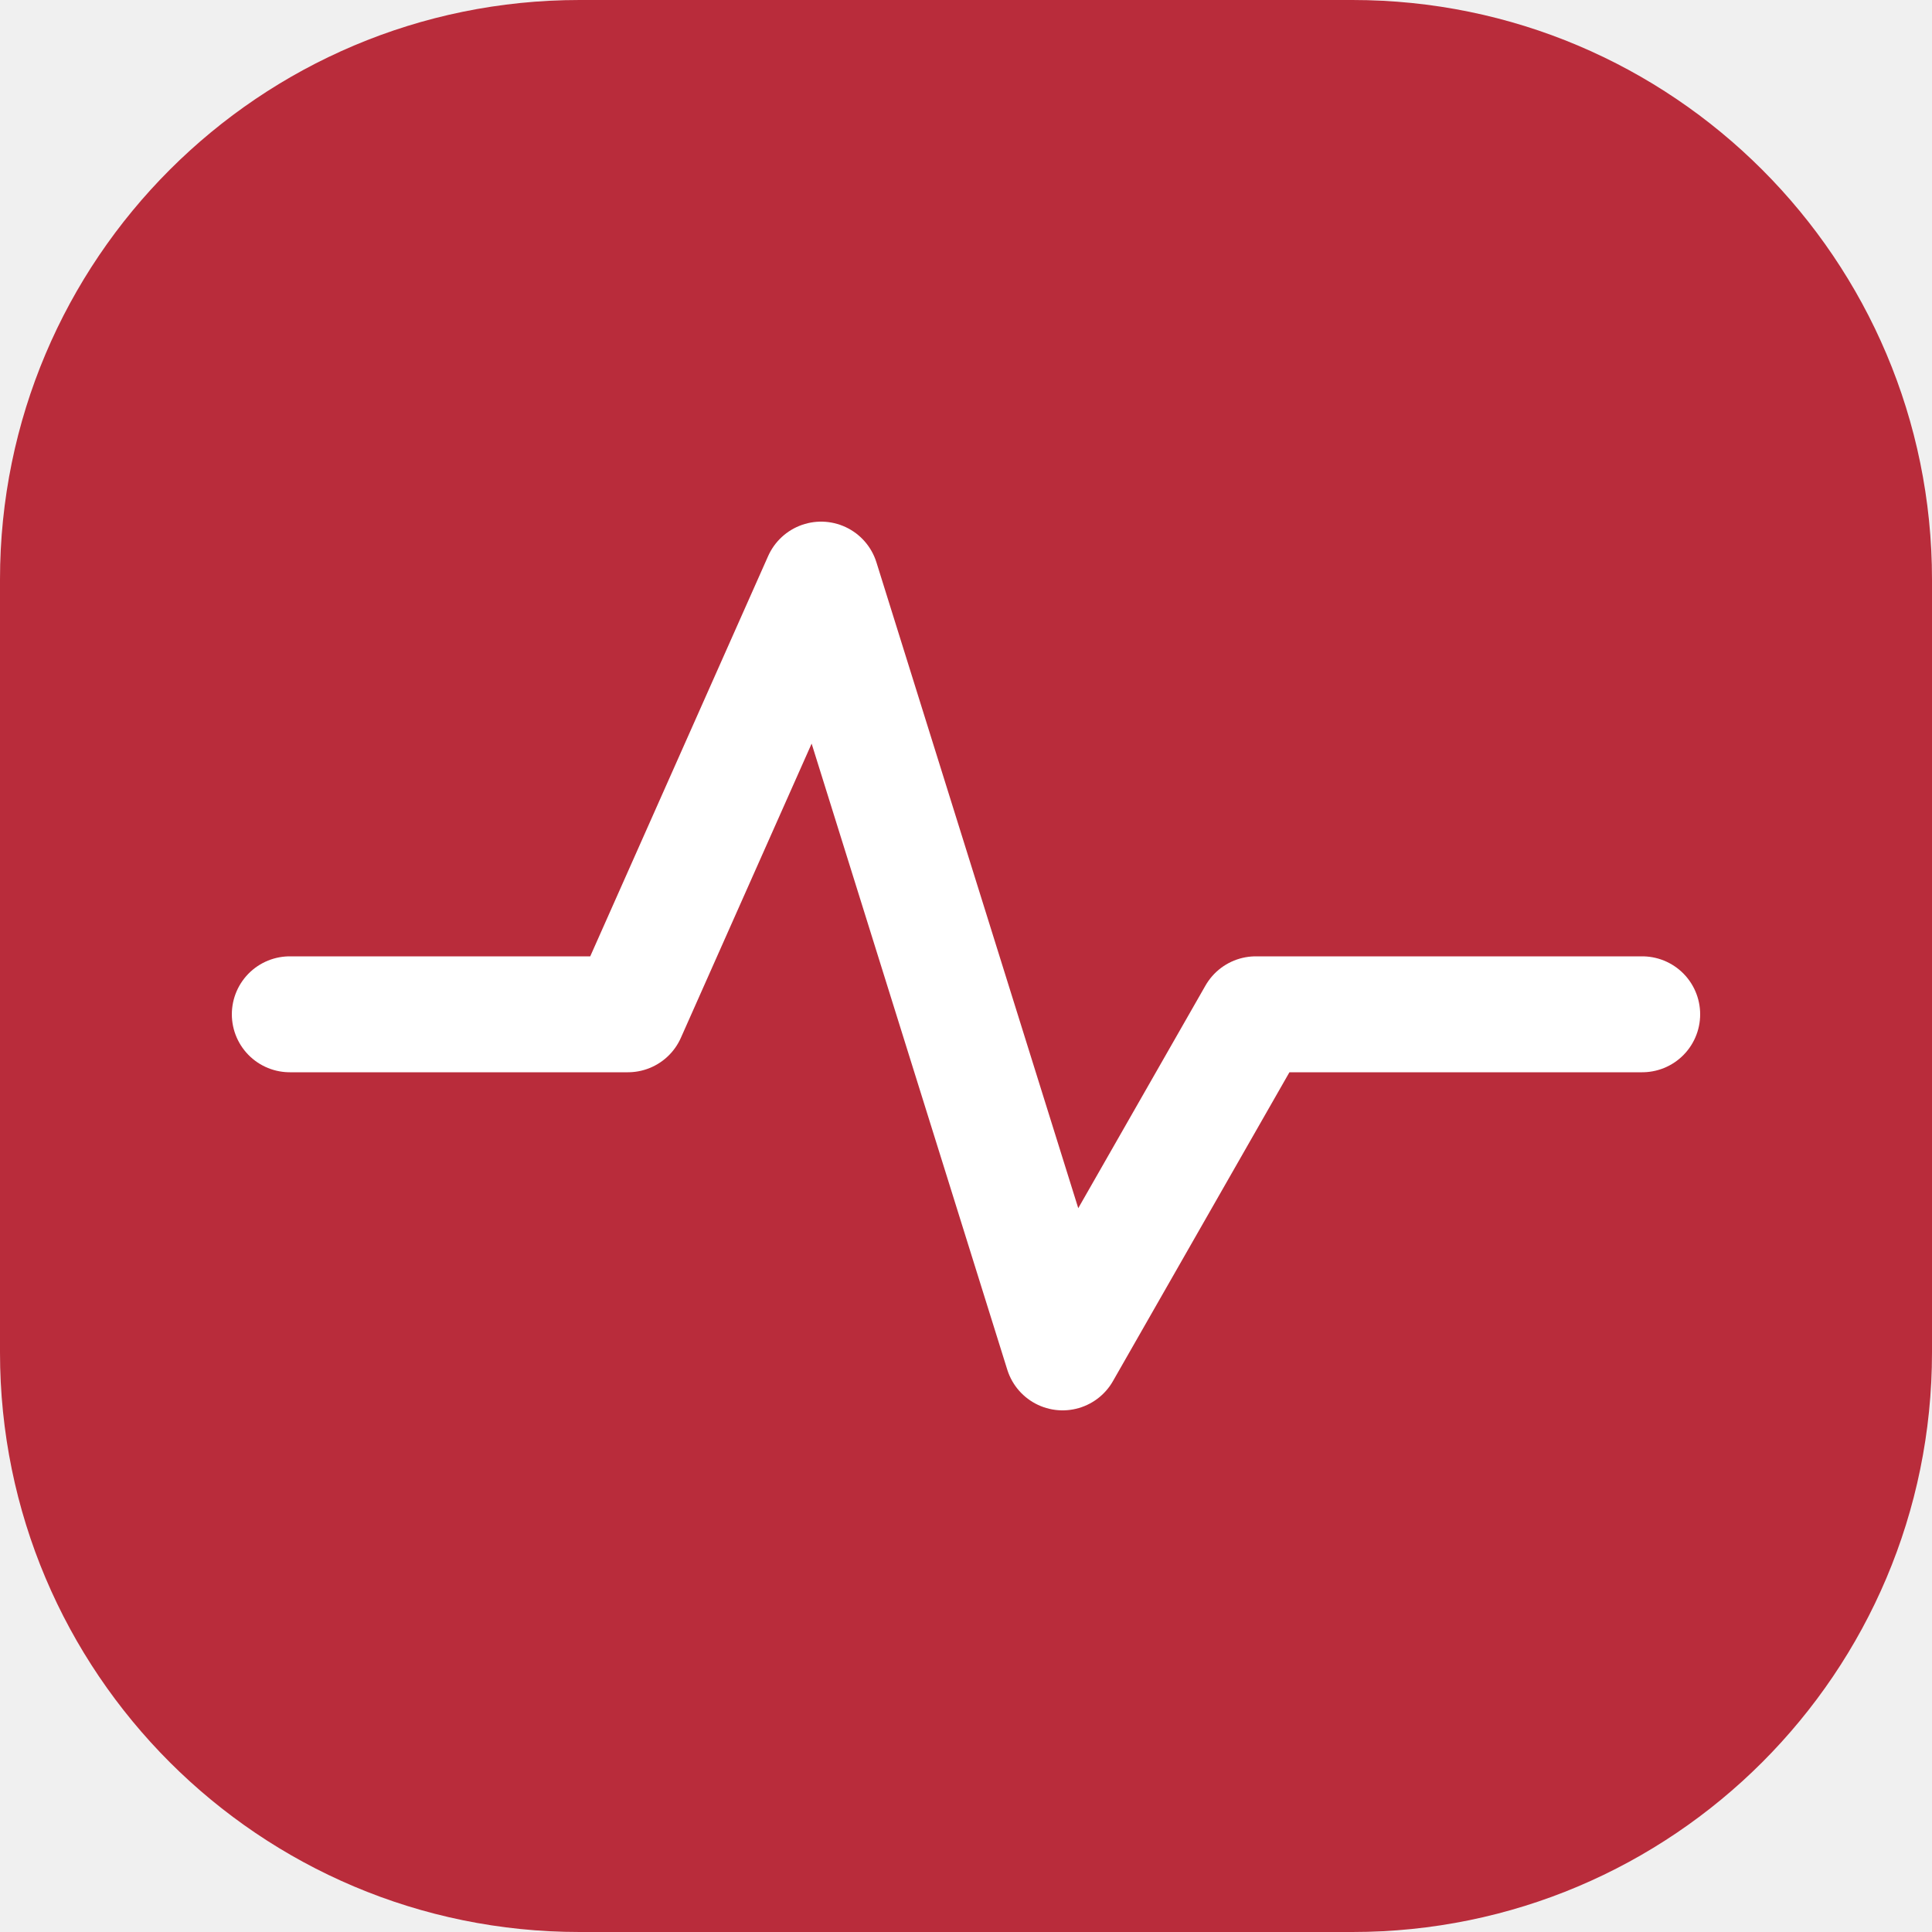
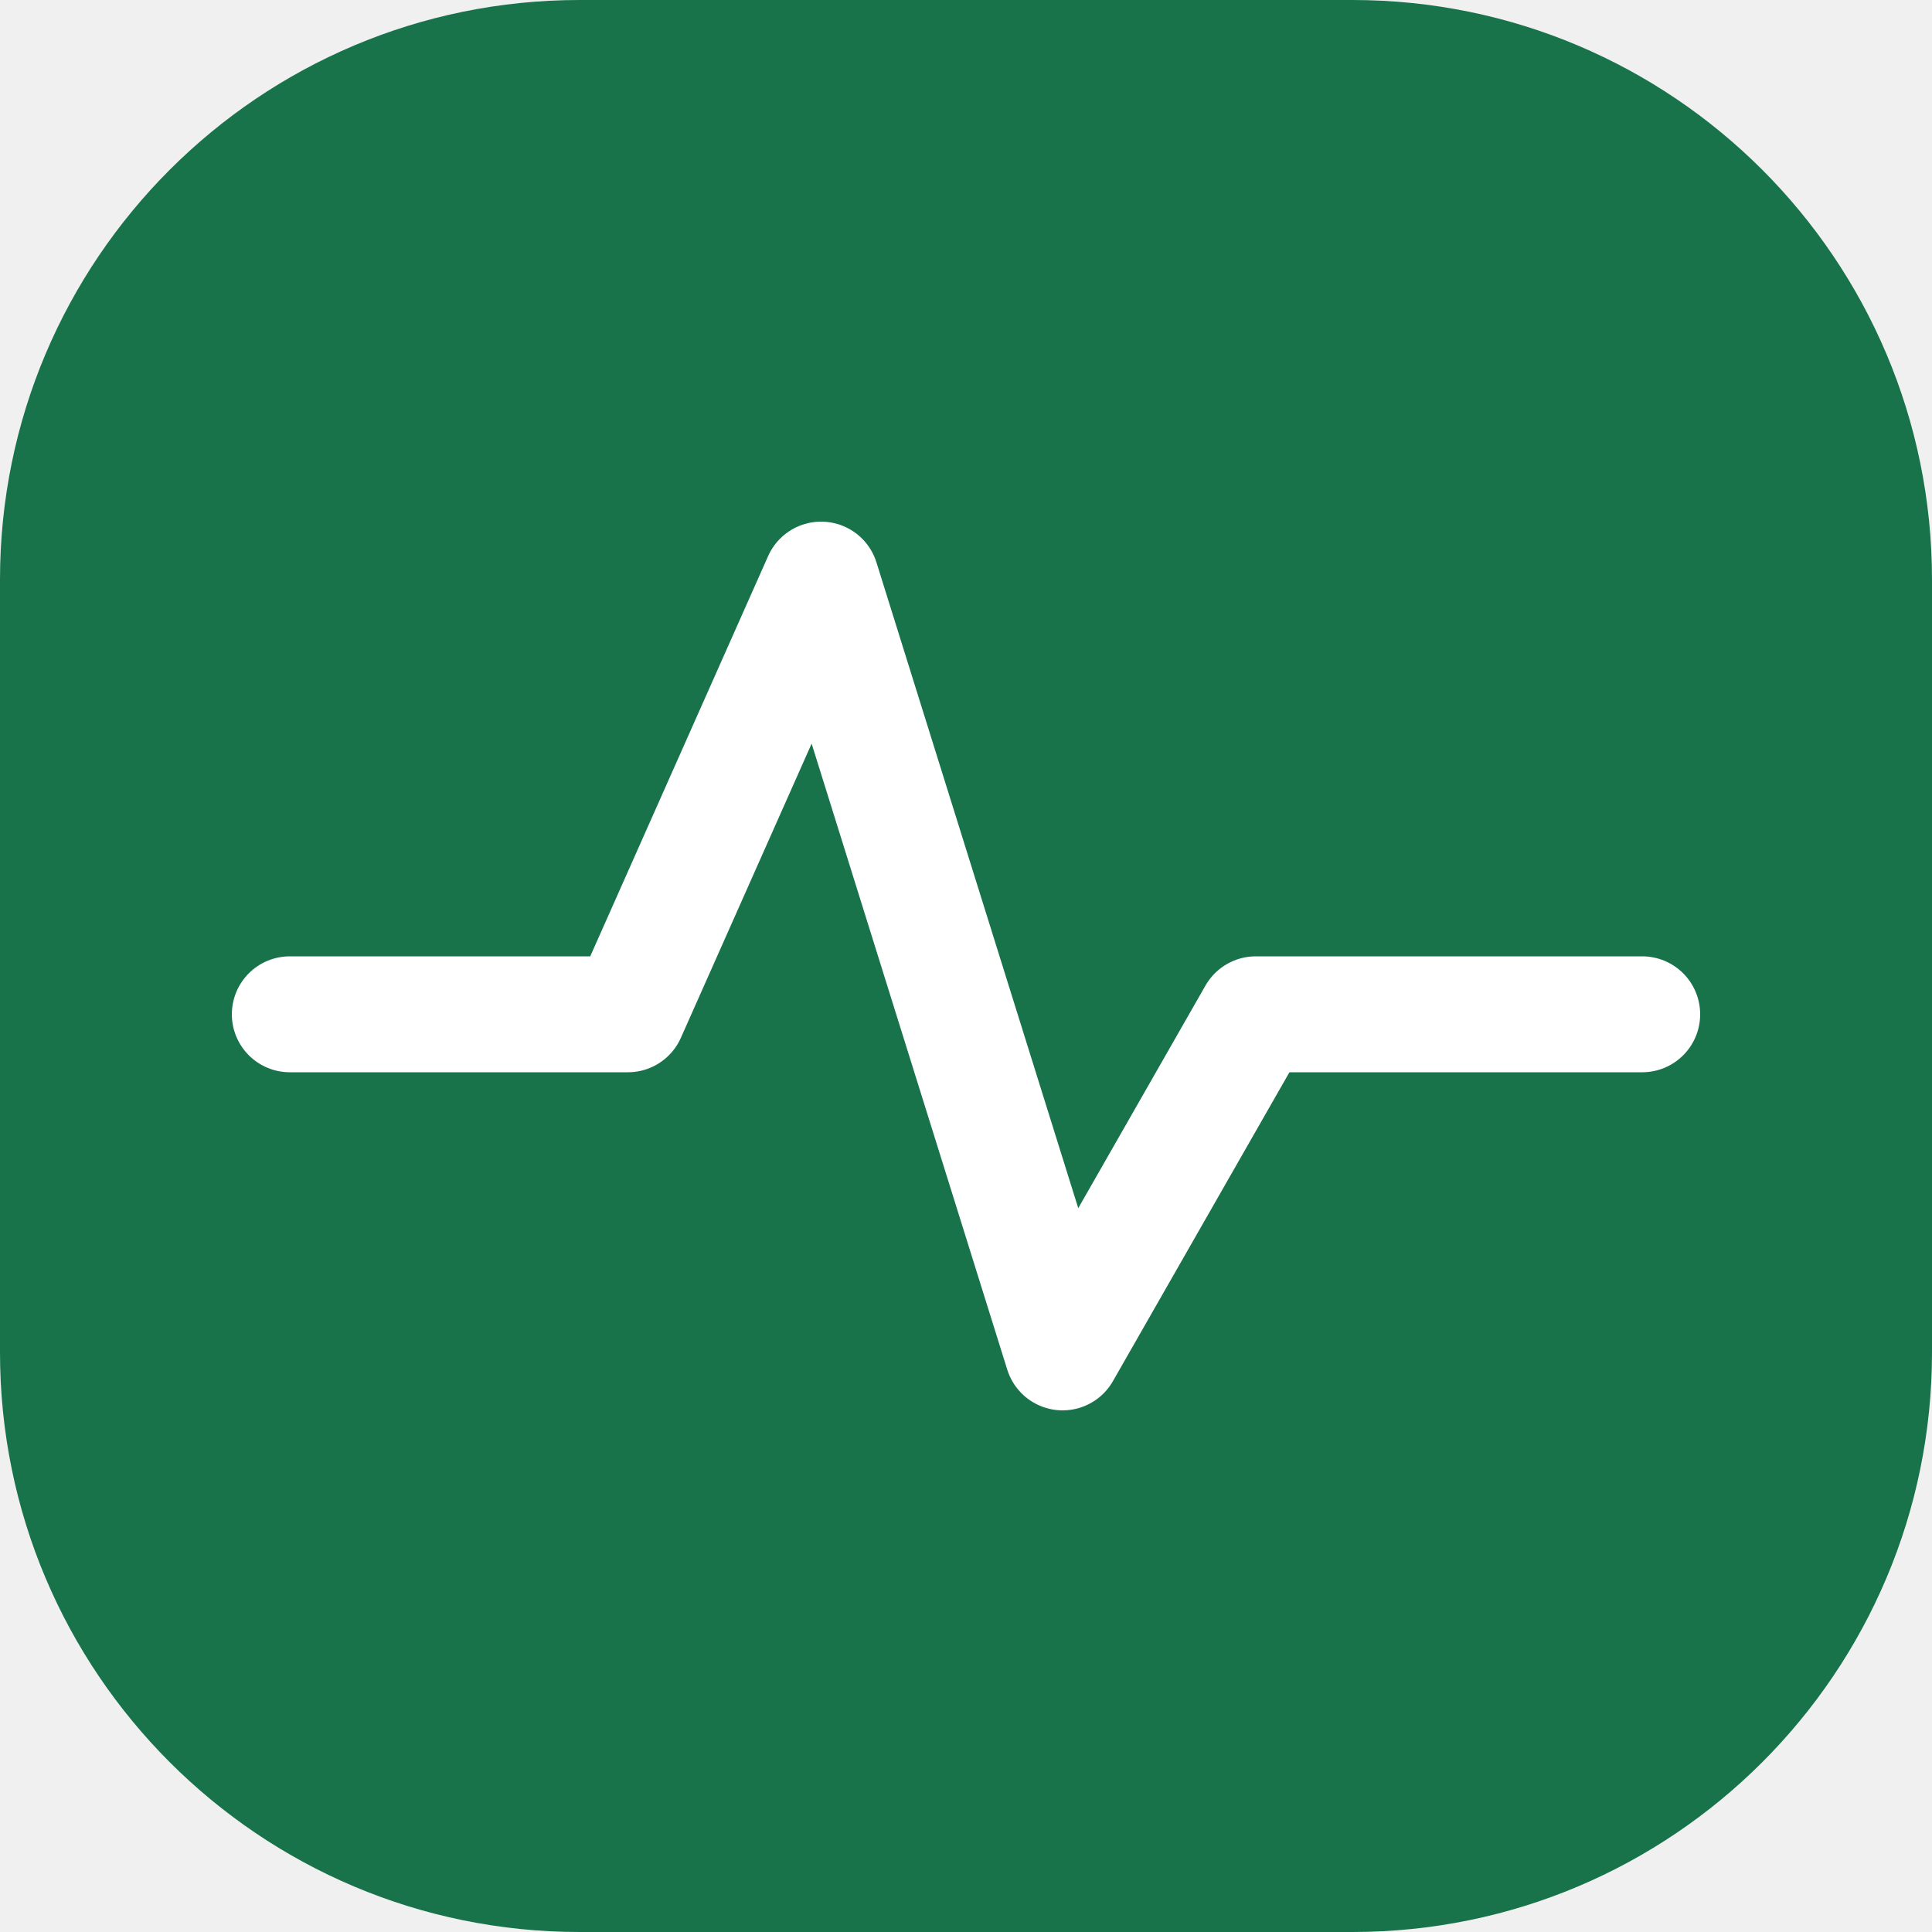
<svg xmlns="http://www.w3.org/2000/svg" viewBox="0 0 40 40">
-   <rect width="40" height="40" rx="12" fill="#b92c3b" />
+   <rect width="40" height="40" rx="12" fill="#18734b" />
  <path d="M6 21h7l4-9 5 16 4-7h8" fill="none" stroke="#fff" stroke-width="2.4" stroke-linecap="round" stroke-linejoin="round" />
</svg>
